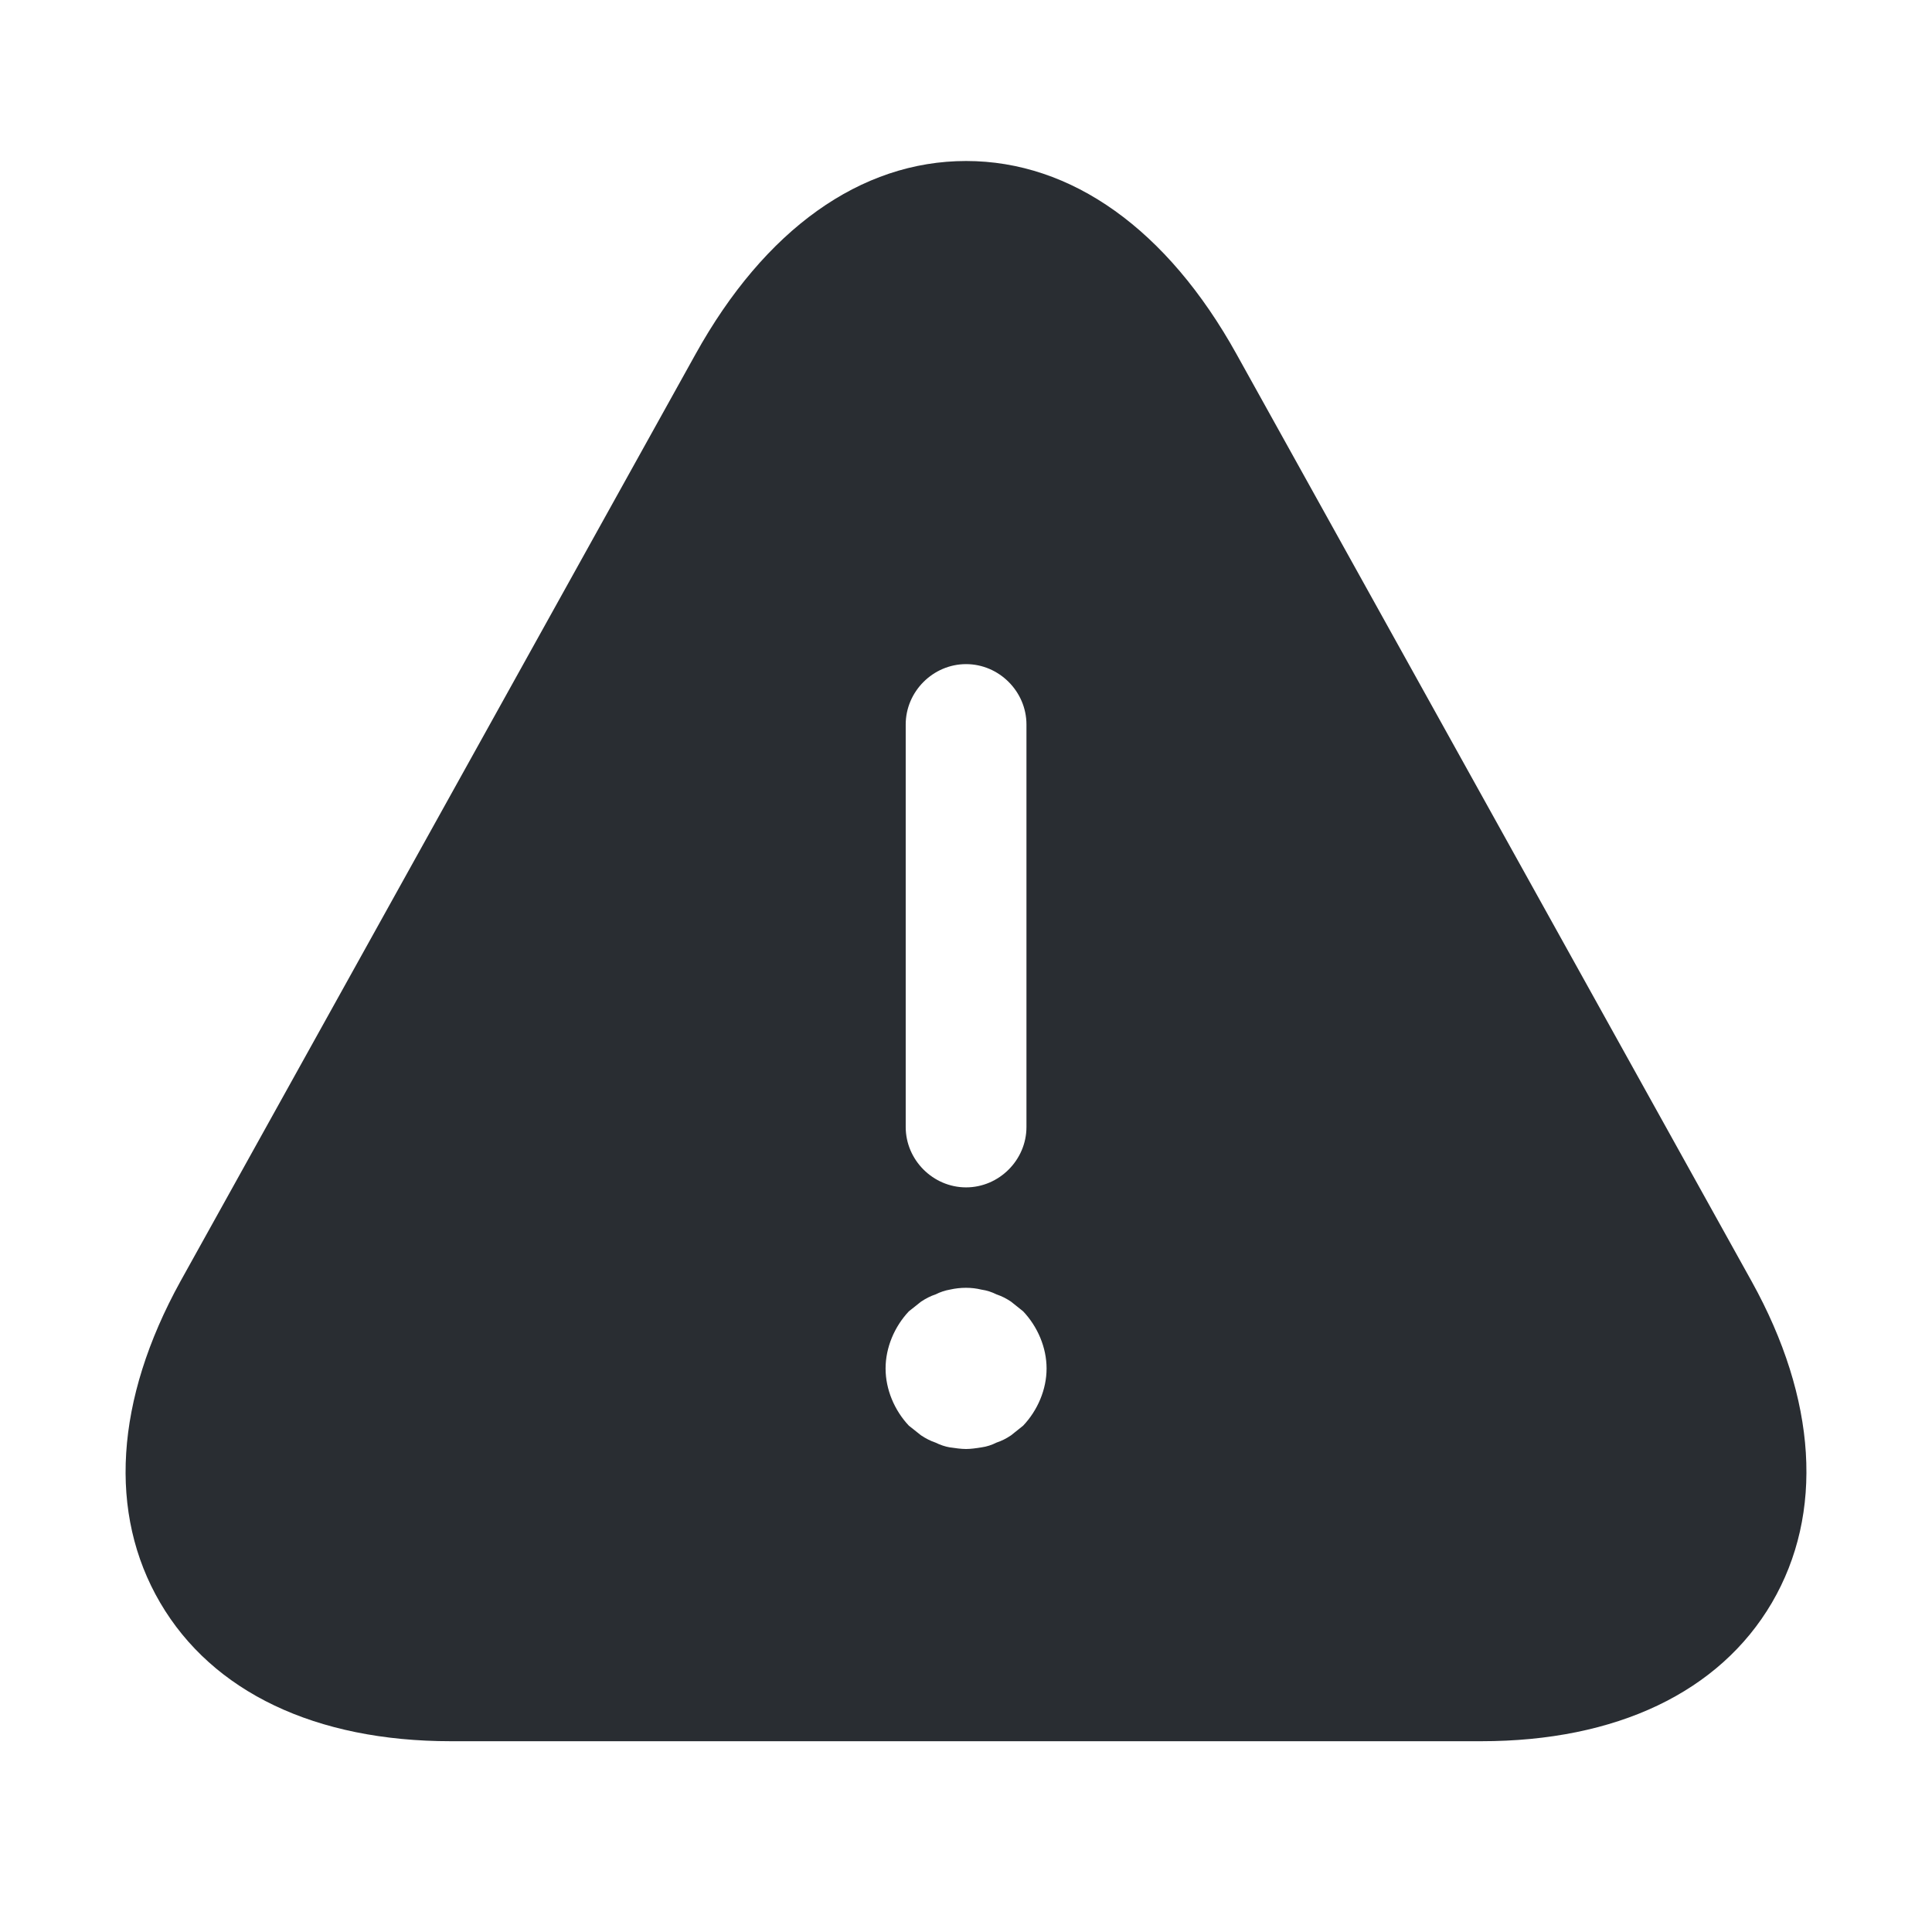
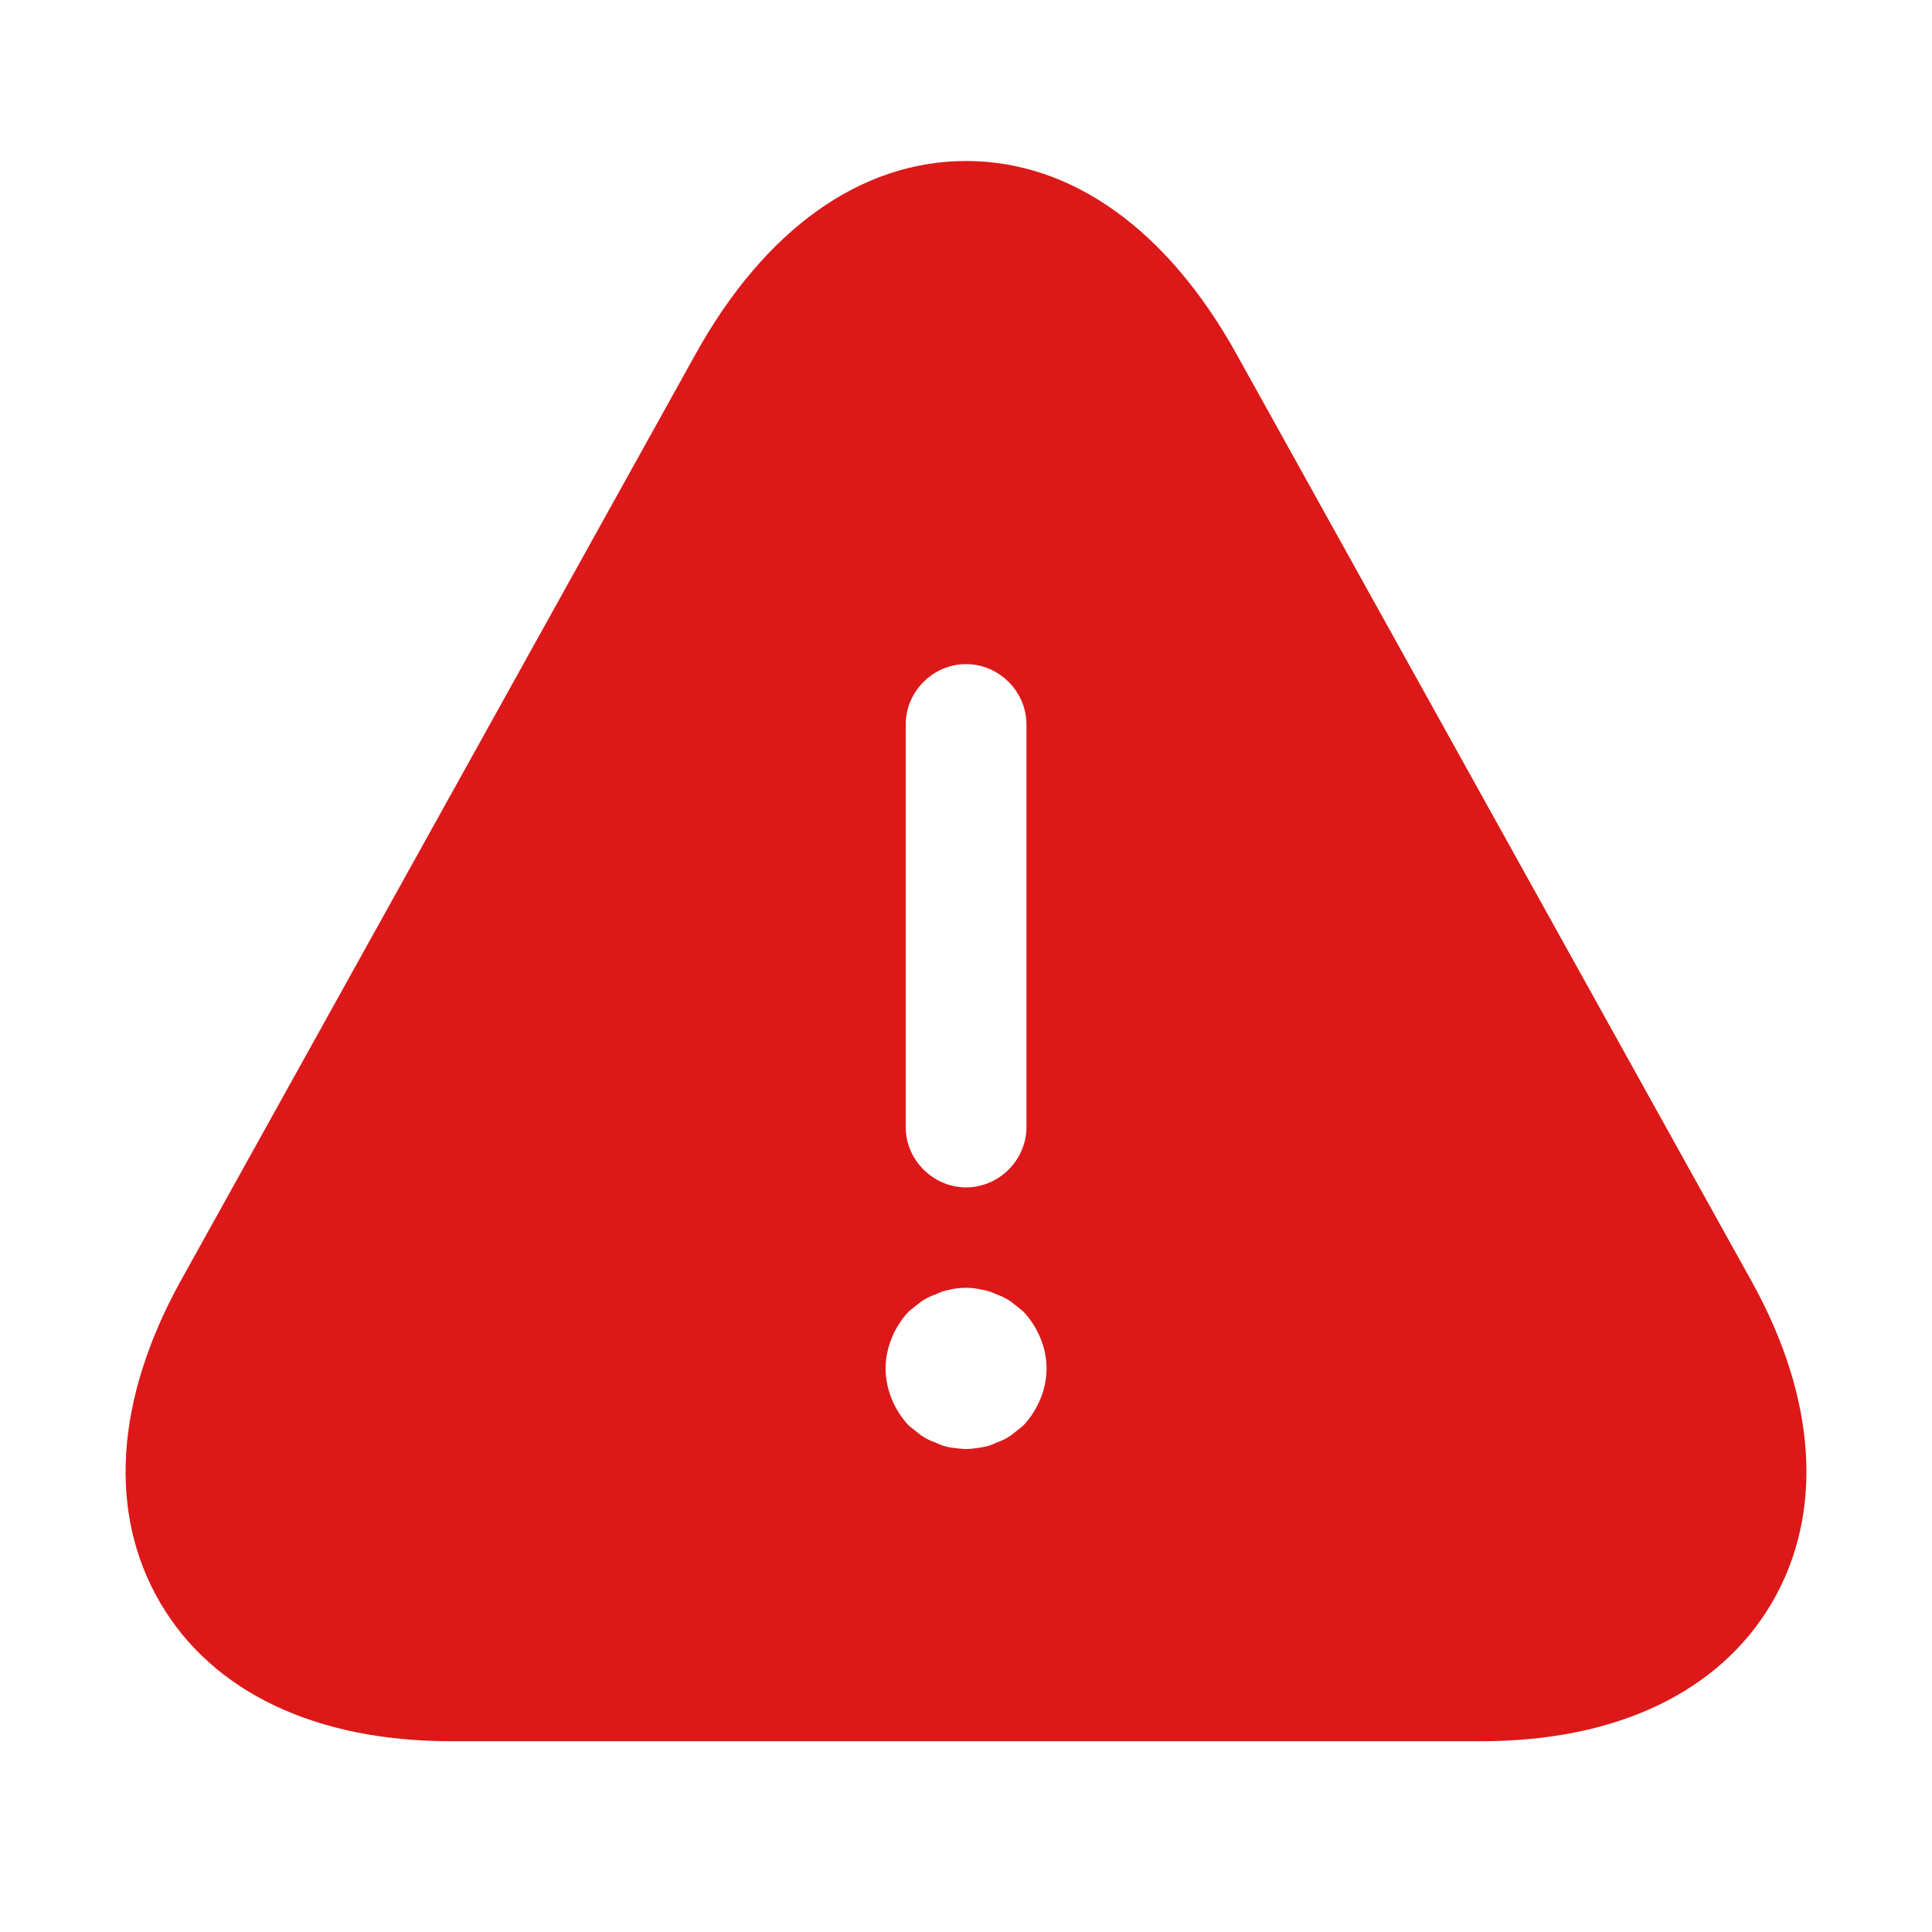
- <svg xmlns="http://www.w3.org/2000/svg" width="800px" height="800px" viewBox="0 0 24 24" fill="A8385C">
-   <path d="M21.761 15.92L15.361 4.4C14.501 2.85 13.31 2 12.001 2C10.691 2 9.5 2.85 8.64 4.4L2.24 15.92C1.43 17.39 1.34 18.8 1.99 19.91C2.64 21.02 3.92 21.63 5.6 21.63H18.401C20.081 21.63 21.36 21.02 22.011 19.91C22.66 18.8 22.57 17.38 21.761 15.92ZM11.251 9C11.251 8.59 11.591 8.25 12.001 8.25C12.411 8.25 12.751 8.59 12.751 9V14C12.751 14.41 12.411 14.75 12.001 14.75C11.591 14.75 11.251 14.41 11.251 14V9ZM12.71 17.71C12.661 17.75 12.611 17.79 12.56 17.83C12.501 17.87 12.441 17.9 12.38 17.92C12.32 17.95 12.261 17.97 12.191 17.98C12.13 17.99 12.06 18 12.001 18C11.941 18 11.87 17.99 11.8 17.98C11.741 17.97 11.681 17.95 11.62 17.92C11.56 17.9 11.501 17.87 11.441 17.83C11.39 17.79 11.341 17.75 11.29 17.71C11.111 17.52 11.001 17.26 11.001 17C11.001 16.74 11.111 16.48 11.29 16.29C11.341 16.25 11.39 16.21 11.441 16.17C11.501 16.13 11.56 16.1 11.62 16.08C11.681 16.05 11.741 16.03 11.8 16.02C11.931 15.99 12.07 15.99 12.191 16.02C12.261 16.03 12.32 16.05 12.38 16.08C12.441 16.1 12.501 16.13 12.56 16.17C12.611 16.21 12.661 16.25 12.71 16.29C12.89 16.48 13.001 16.74 13.001 17C13.001 17.26 12.89 17.52 12.71 17.71Z" fill="#292D32" />
+ <svg xmlns="http://www.w3.org/2000/svg" width="800px" height="800px" viewBox="0 0 24 24" fill="#dd1818">
+   <path d="M21.761 15.92L15.361 4.4C14.501 2.85 13.31 2 12.001 2C10.691 2 9.5 2.85 8.64 4.4L2.24 15.92C1.43 17.39 1.34 18.8 1.99 19.91C2.64 21.02 3.92 21.63 5.6 21.63H18.401C20.081 21.63 21.36 21.02 22.011 19.91C22.66 18.8 22.57 17.38 21.761 15.92ZM11.251 9C11.251 8.59 11.591 8.25 12.001 8.25C12.411 8.25 12.751 8.59 12.751 9V14C12.751 14.41 12.411 14.75 12.001 14.75C11.591 14.75 11.251 14.41 11.251 14V9ZM12.71 17.71C12.661 17.75 12.611 17.79 12.56 17.83C12.501 17.87 12.441 17.9 12.38 17.92C12.32 17.95 12.261 17.97 12.191 17.98C12.13 17.99 12.06 18 12.001 18C11.941 18 11.87 17.99 11.8 17.98C11.741 17.97 11.681 17.95 11.62 17.92C11.56 17.9 11.501 17.87 11.441 17.83C11.39 17.79 11.341 17.75 11.29 17.71C11.111 17.52 11.001 17.26 11.001 17C11.001 16.74 11.111 16.48 11.29 16.29C11.341 16.25 11.39 16.21 11.441 16.17C11.501 16.13 11.56 16.1 11.62 16.08C11.681 16.05 11.741 16.03 11.8 16.02C11.931 15.99 12.07 15.99 12.191 16.02C12.261 16.03 12.32 16.05 12.38 16.08C12.441 16.1 12.501 16.13 12.56 16.17C12.611 16.21 12.661 16.25 12.71 16.29C12.89 16.48 13.001 16.74 13.001 17C13.001 17.26 12.89 17.52 12.71 17.71Z" fill="#dd1818" />
</svg>
